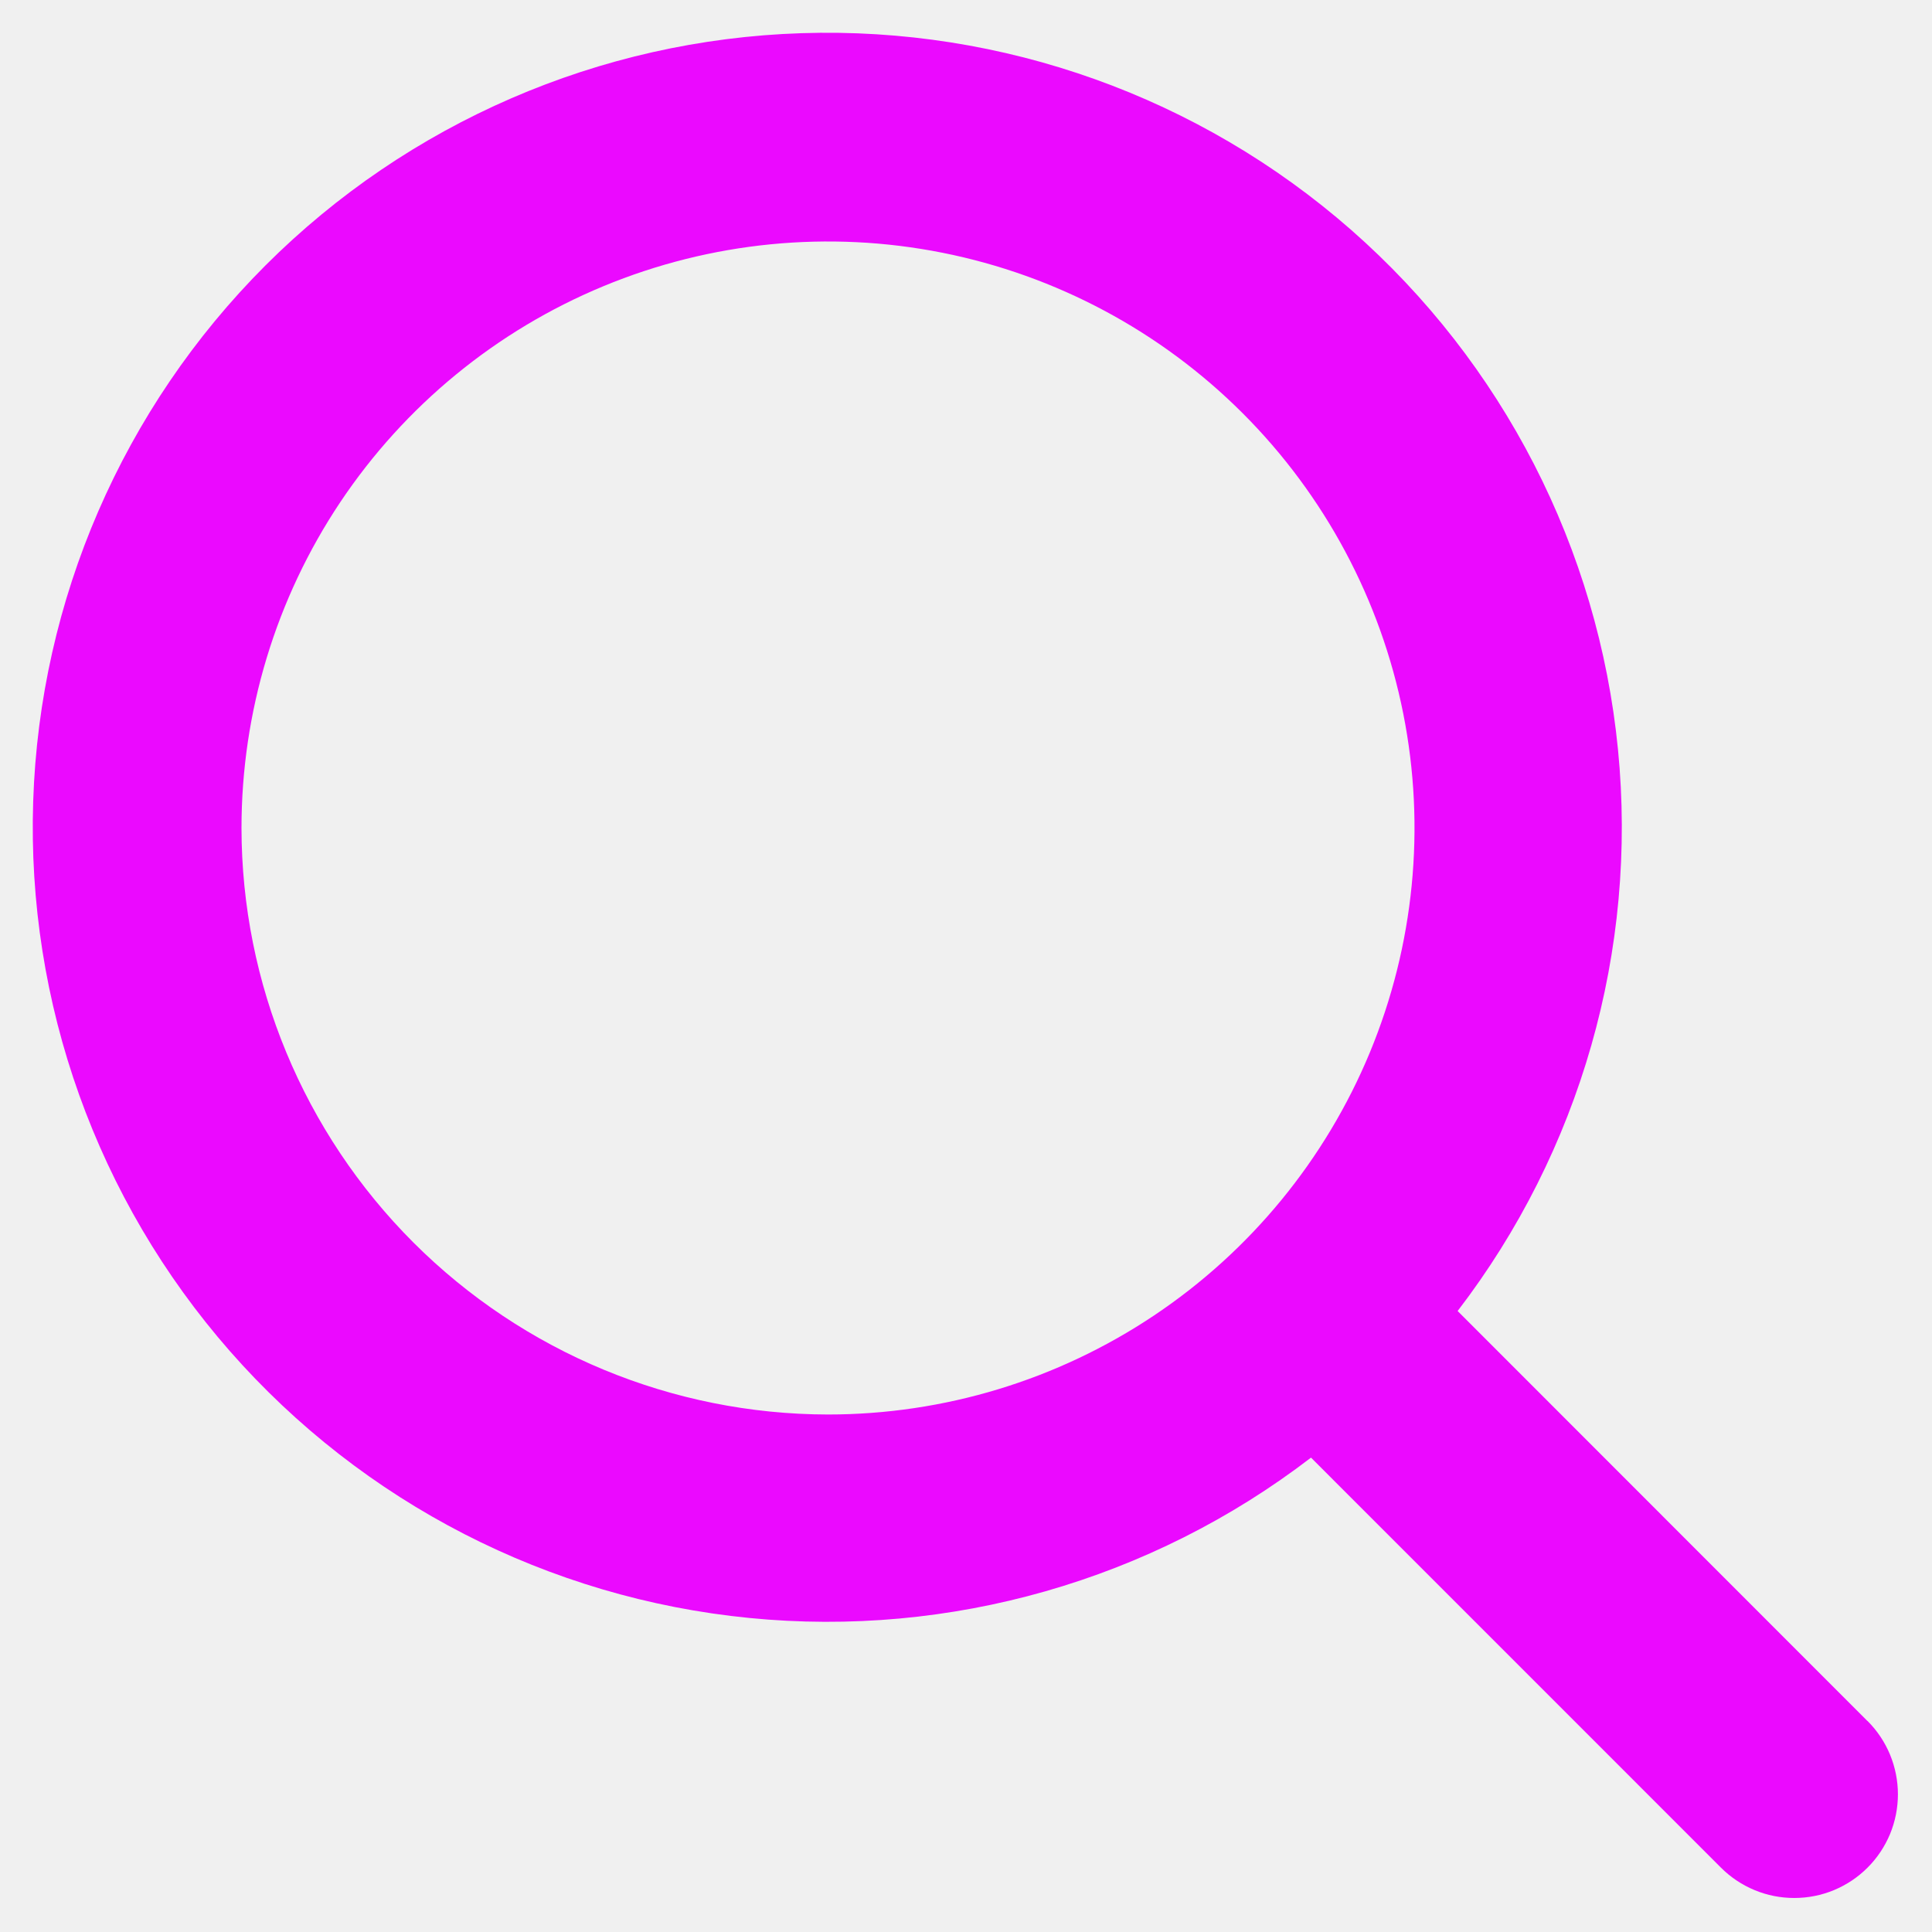
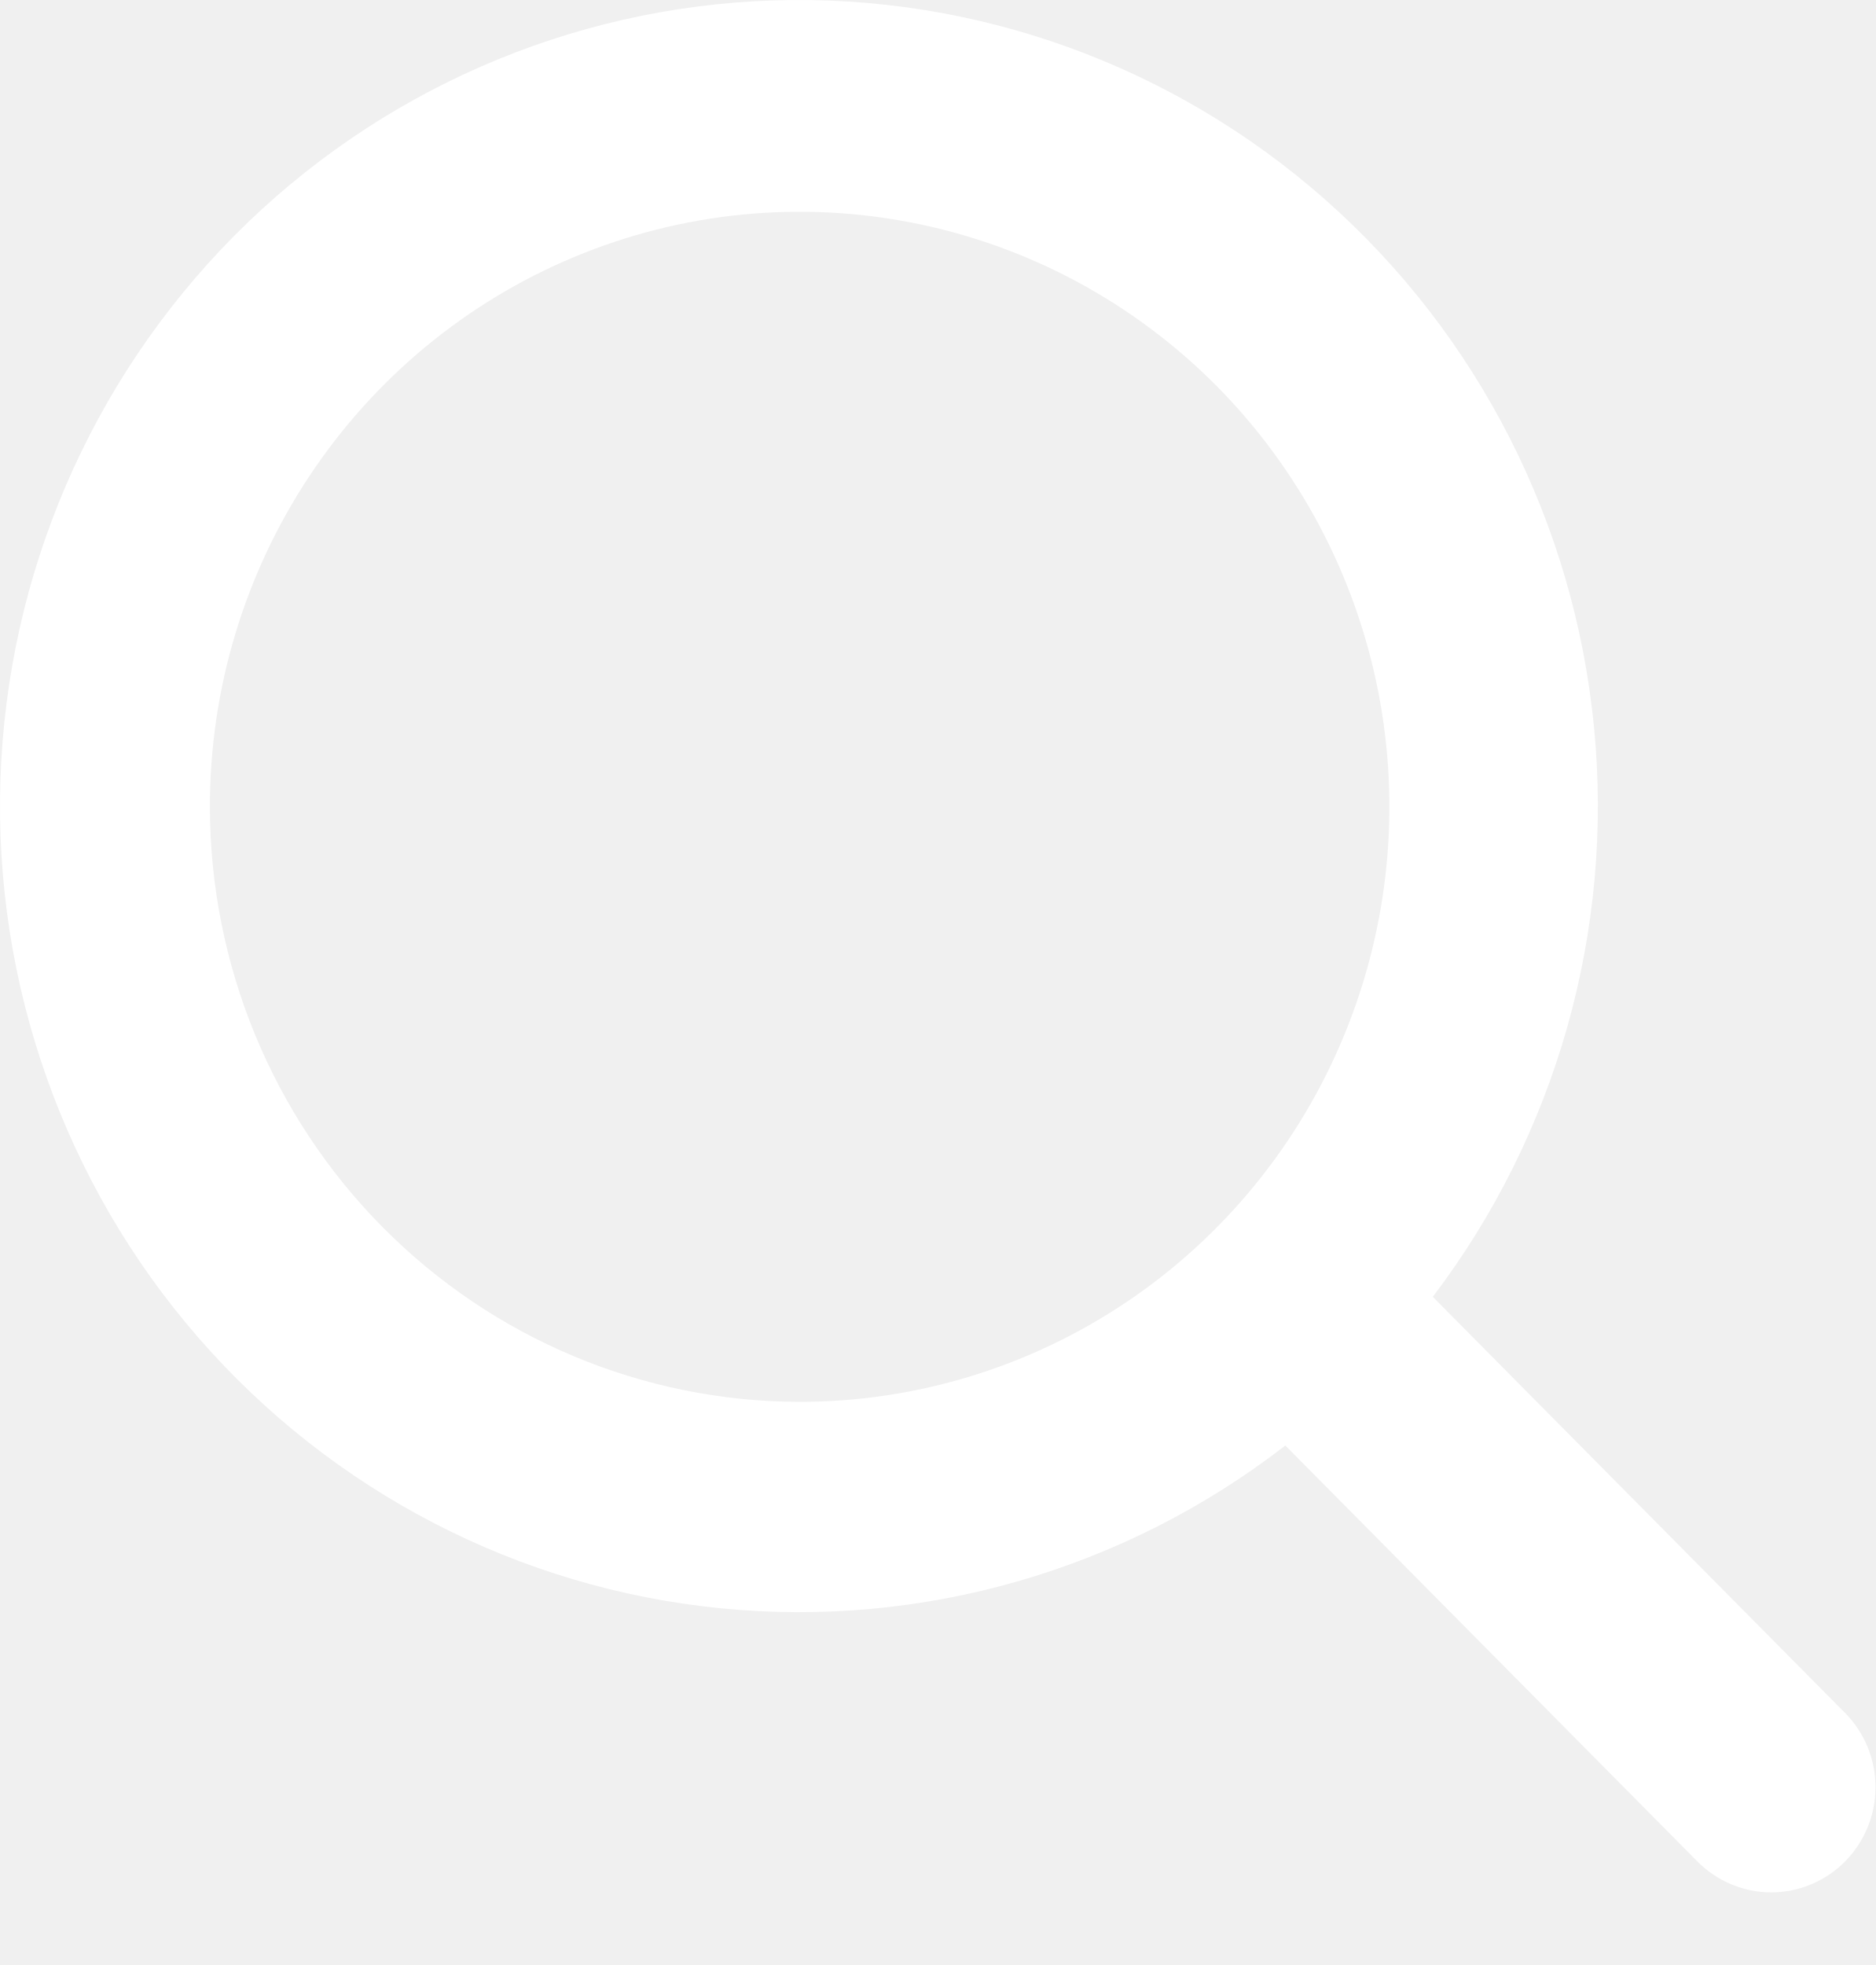
- <svg xmlns="http://www.w3.org/2000/svg" width="28" height="28" viewBox="0 0 28 28" fill="none">
-   <path d="M27.061 24.939L21.125 19C22.905 16.68 23.736 13.771 23.449 10.861C23.163 7.952 21.78 5.26 19.582 3.332C17.384 1.405 14.535 0.385 11.613 0.481C8.691 0.576 5.915 1.78 3.847 3.847C1.78 5.915 0.576 8.691 0.481 11.613C0.385 14.535 1.405 17.384 3.332 19.582C5.26 21.78 7.952 23.163 10.861 23.449C13.771 23.736 16.68 22.905 19 21.125L24.941 27.067C25.081 27.207 25.246 27.317 25.429 27.393C25.611 27.469 25.806 27.507 26.004 27.507C26.201 27.507 26.396 27.469 26.579 27.393C26.761 27.317 26.927 27.207 27.066 27.067C27.206 26.928 27.316 26.762 27.392 26.58C27.467 26.398 27.506 26.202 27.506 26.005C27.506 25.808 27.467 25.612 27.392 25.43C27.316 25.247 27.206 25.082 27.066 24.942L27.061 24.939ZM3.5 12C3.5 10.319 3.998 8.675 4.932 7.277C5.866 5.88 7.194 4.79 8.747 4.147C10.3 3.504 12.009 3.335 13.658 3.663C15.307 3.991 16.822 4.801 18.01 5.989C19.199 7.178 20.009 8.693 20.337 10.342C20.665 11.99 20.496 13.7 19.853 15.253C19.209 16.806 18.12 18.133 16.722 19.067C15.324 20.001 13.681 20.5 12 20.5C9.746 20.497 7.586 19.601 5.992 18.008C4.398 16.414 3.502 14.254 3.5 12Z" fill="#EB09FF" />
+ <svg xmlns="http://www.w3.org/2000/svg" width="21" height="22" viewBox="0 0 21 22" fill="none">
+   <path d="M20.654 19.173L16.043 14.519C17.425 12.701 18.071 10.421 17.848 8.14C17.626 5.86 16.552 3.751 14.844 2.24C13.136 0.729 10.923 -0.07 8.653 0.005C6.383 0.08 4.226 1.023 2.62 2.643C1.014 4.264 0.079 6.439 0.005 8.73C-0.07 11.02 0.722 13.253 2.22 14.975C3.718 16.698 5.809 17.782 8.069 18.006C10.329 18.231 12.59 17.579 14.392 16.184L19.007 20.842C19.116 20.951 19.244 21.038 19.386 21.097C19.528 21.156 19.679 21.187 19.833 21.187C19.986 21.187 20.138 21.156 20.279 21.097C20.421 21.038 20.55 20.951 20.658 20.842C20.767 20.732 20.852 20.603 20.911 20.46C20.97 20.317 21 20.164 21 20.009C21 19.854 20.97 19.701 20.911 19.558C20.852 19.416 20.767 19.286 20.658 19.176L20.654 19.173ZM2.35 9.033C2.35 7.715 2.737 6.427 3.463 5.332C4.189 4.236 5.22 3.382 6.427 2.878C7.633 2.374 8.961 2.242 10.242 2.499C11.523 2.756 12.699 3.391 13.623 4.322C14.546 5.254 15.175 6.441 15.43 7.733C15.685 9.025 15.554 10.365 15.054 11.582C14.555 12.799 13.708 13.84 12.622 14.572C11.536 15.304 10.26 15.695 8.954 15.695C7.203 15.693 5.524 14.99 4.286 13.741C3.048 12.492 2.352 10.799 2.35 9.033Z" fill="white" />
</svg>
